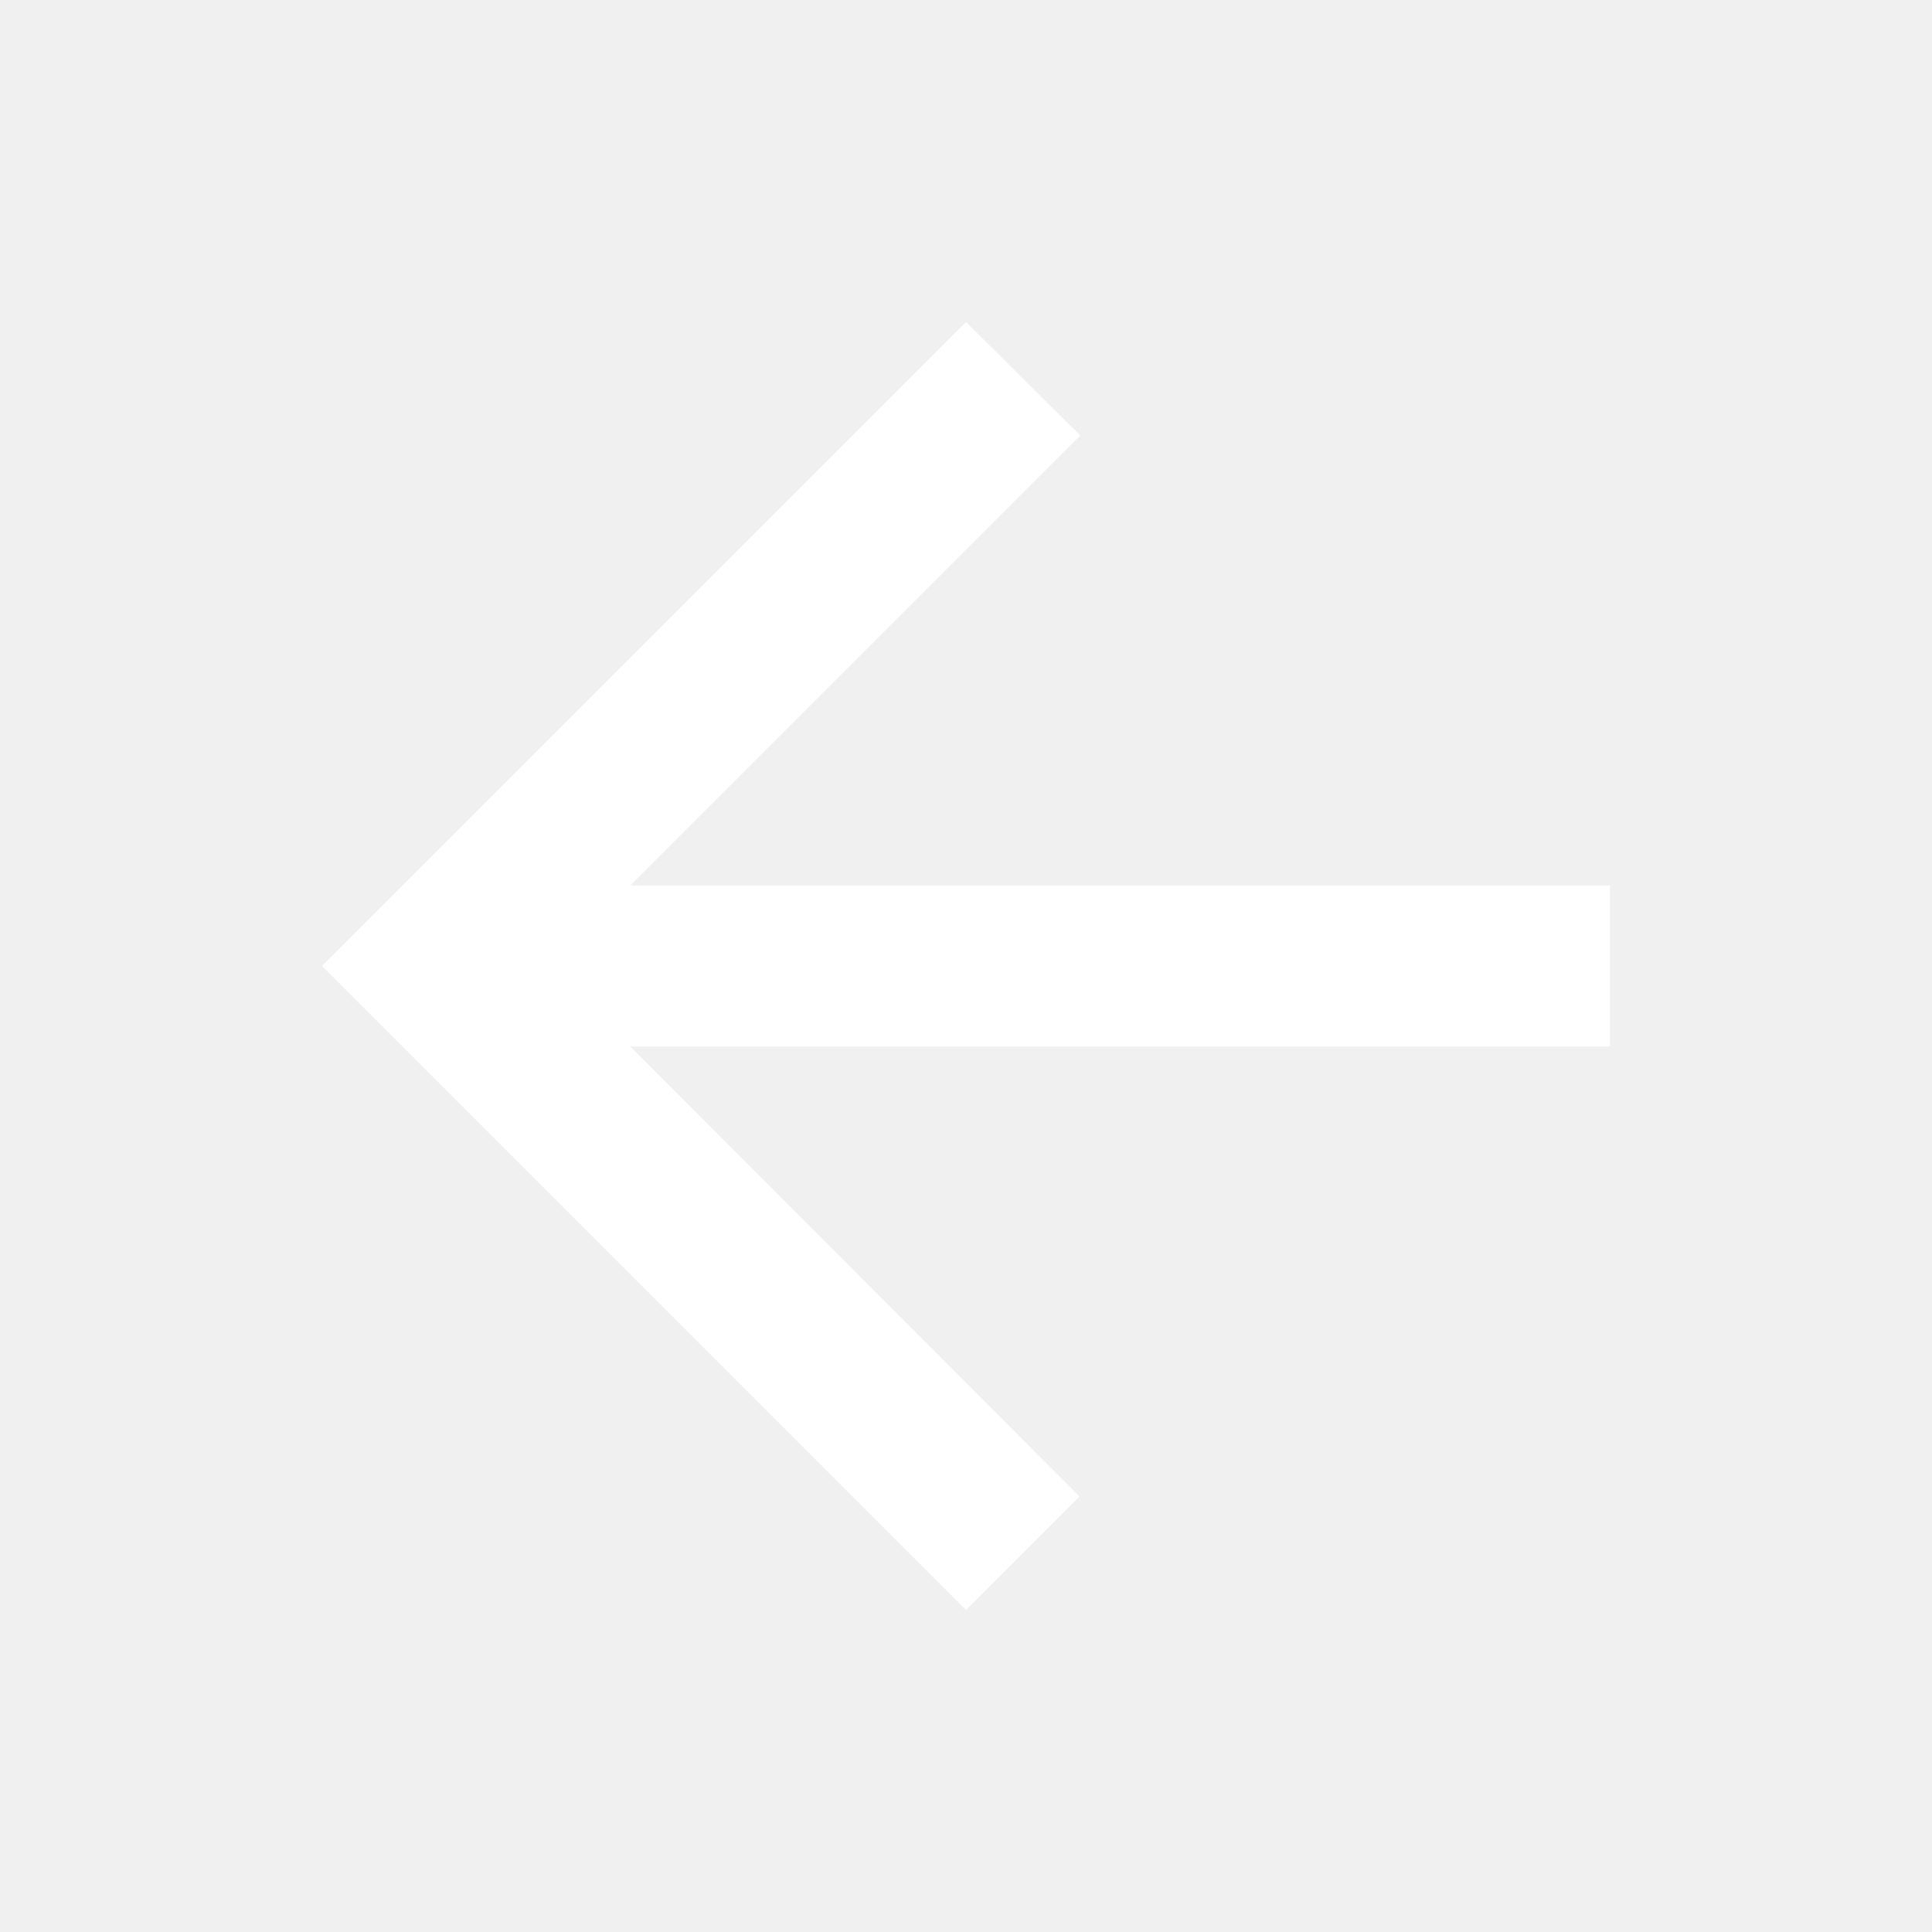
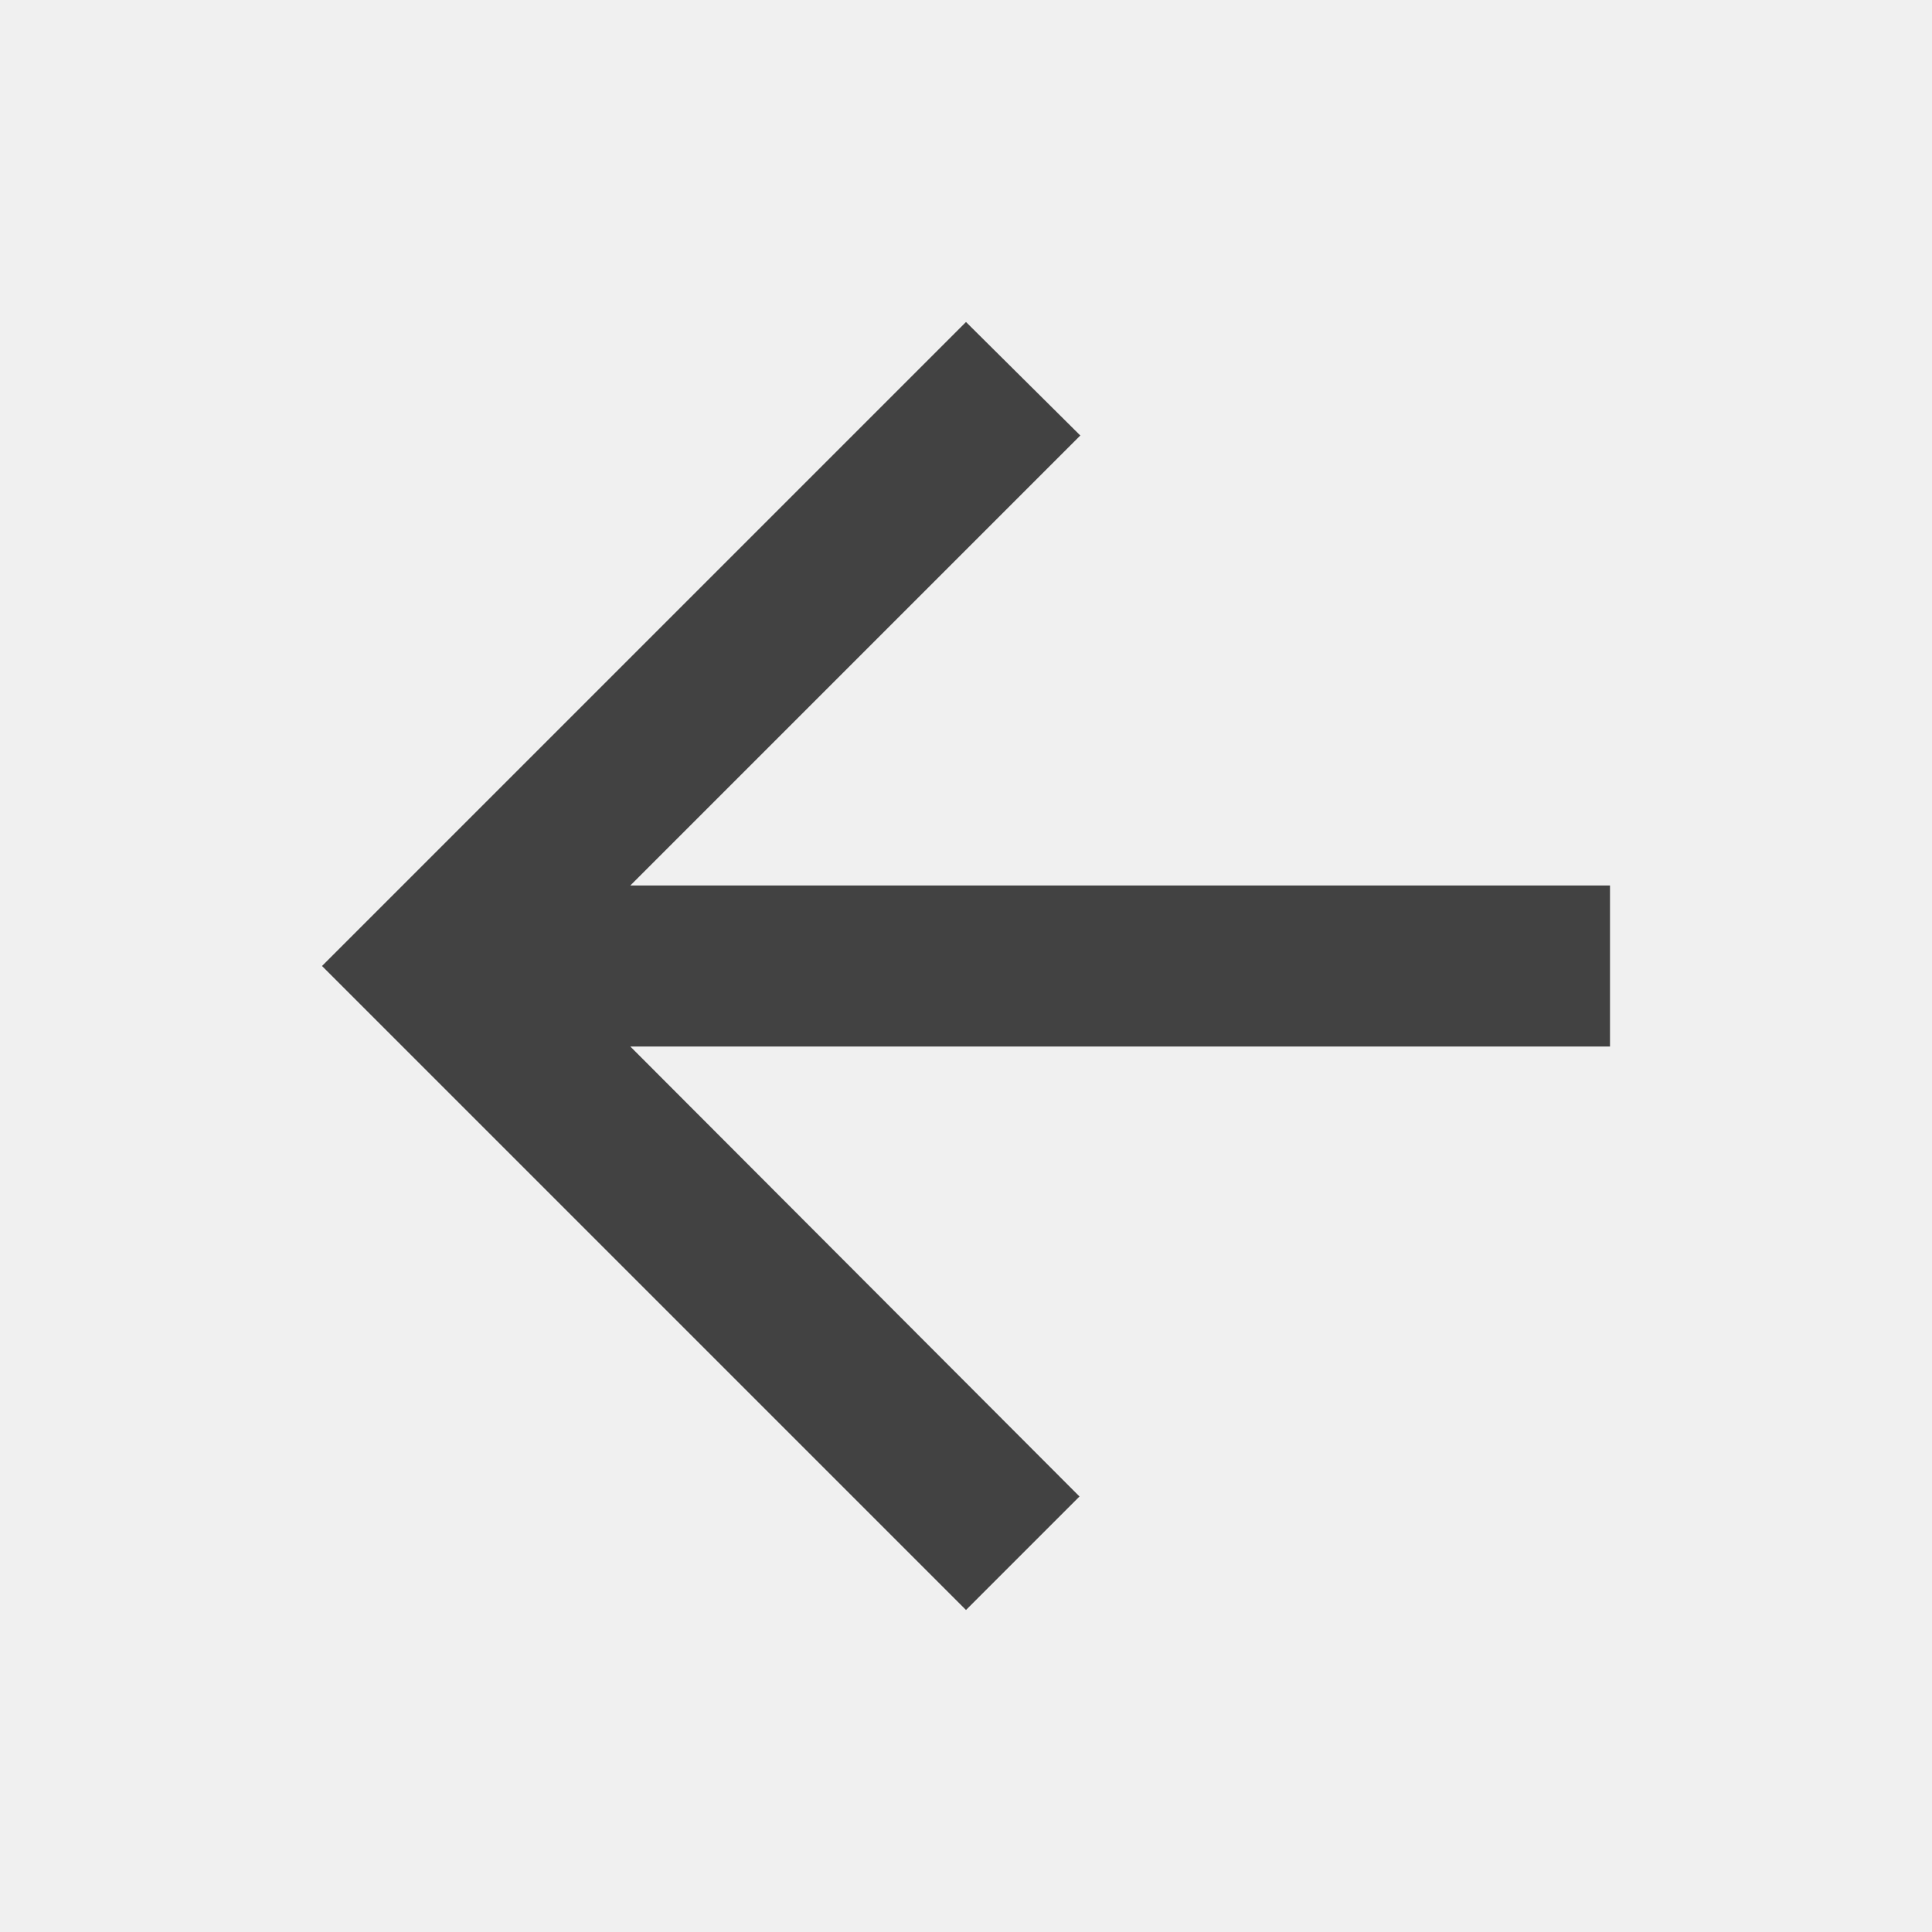
- <svg xmlns="http://www.w3.org/2000/svg" fill="#FFFFFF" height="24" viewBox="0 0 24 24" width="24">
+ <svg xmlns="http://www.w3.org/2000/svg" fill="#424242" height="24" viewBox="0 0 24 24" width="24">
  <path d="M0 0h24v24H0z" fill="none" />
  <path d="M20 11H7.83l5.59-5.59L12 4l-8 8 8 8 1.41-1.41L7.83 13H20v-2z" />
</svg>
